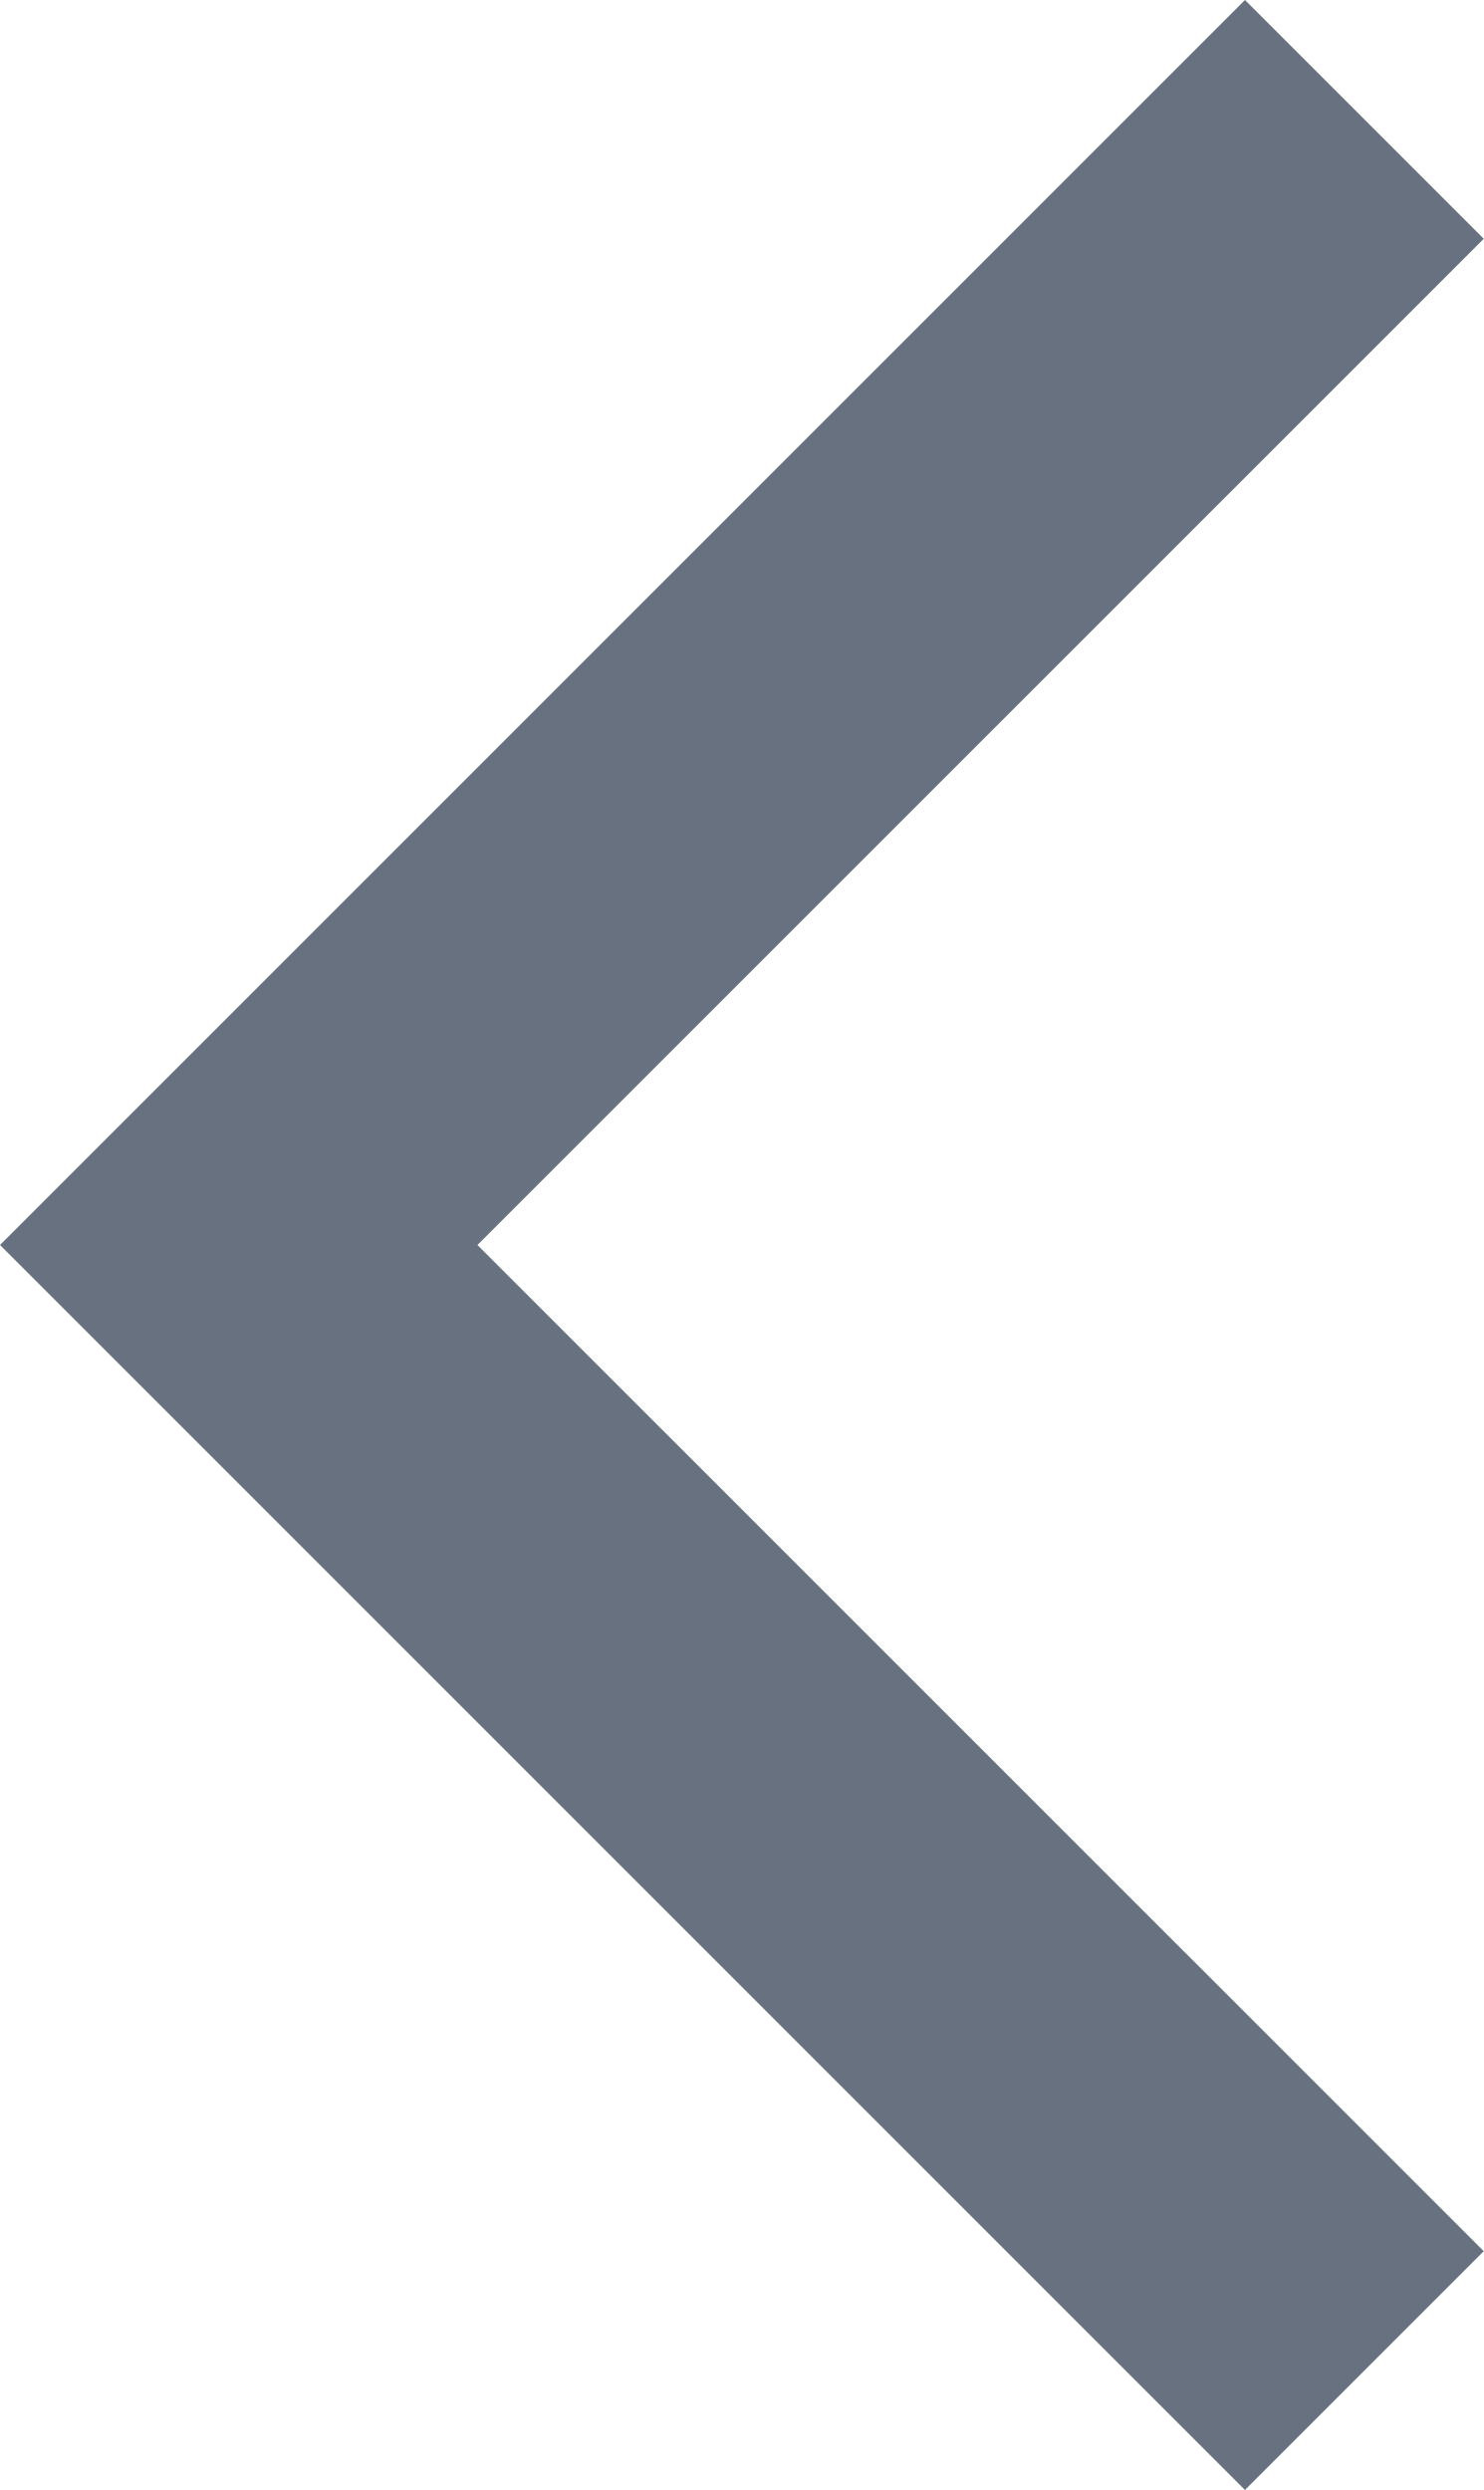
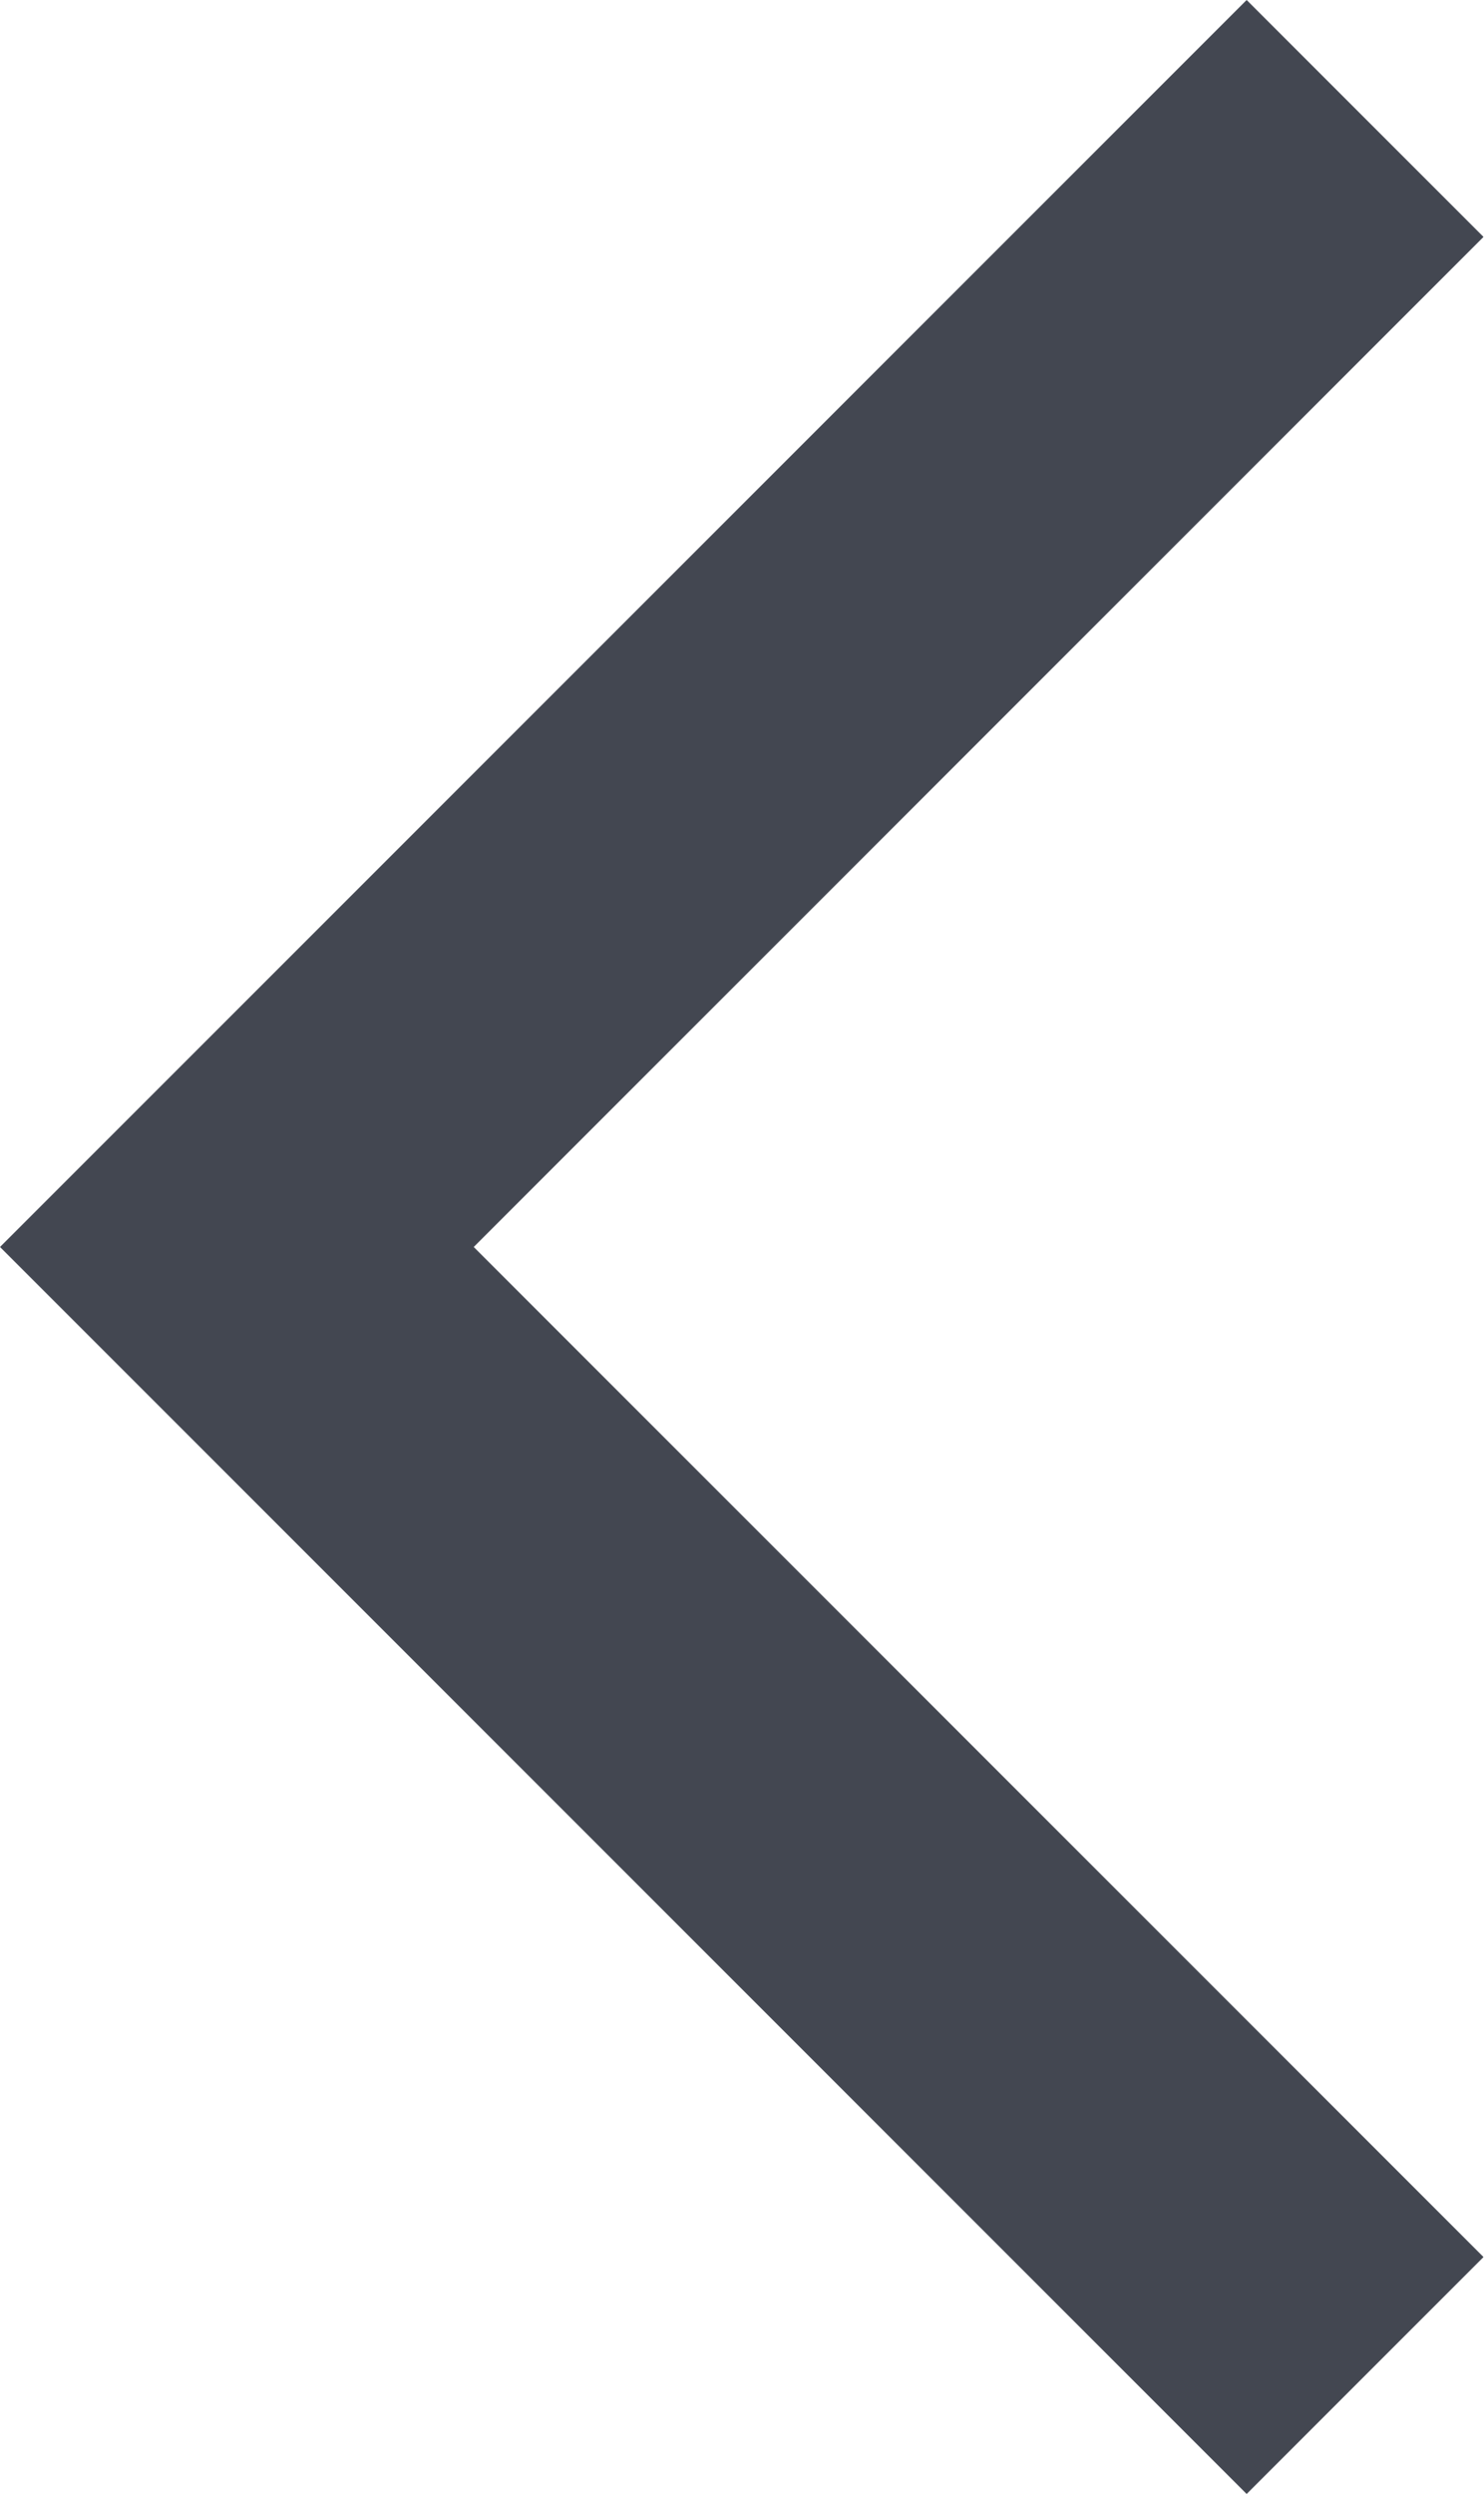
- <svg xmlns="http://www.w3.org/2000/svg" viewBox="0 0 11.918 20">
-   <defs>
-     <style>.cls-1{fill:#677180;}</style>
-   </defs>
-   <g id="레이어_2" data-name="레이어 2">
-     <g id="레이어_1-2" data-name="레이어 1">
-       <polygon class="cls-1" points="10 0 0 10 10 20 11.918 18.082 3.835 10 11.918 1.918 10 0" />
+ <svg xmlns="http://www.w3.org/2000/svg" version="1.1" id="레이어_1" x="0px" y="0px" viewBox="0 0 11.9 20" style="enable-background:new 0 0 11.9 20;" xml:space="preserve">
+   <style type="text/css">
+ 	.st0{fill:#434751;}
+ </style>
+   <g id="레이어_2_00000135675995261544240070000000543336678293814966_">
+     <g id="레이어_1-2">
+       <polygon class="st0" points="10,20 0,10 10,0 11.9,1.9 3.8,10 11.9,18.1   " />
    </g>
  </g>
</svg>
